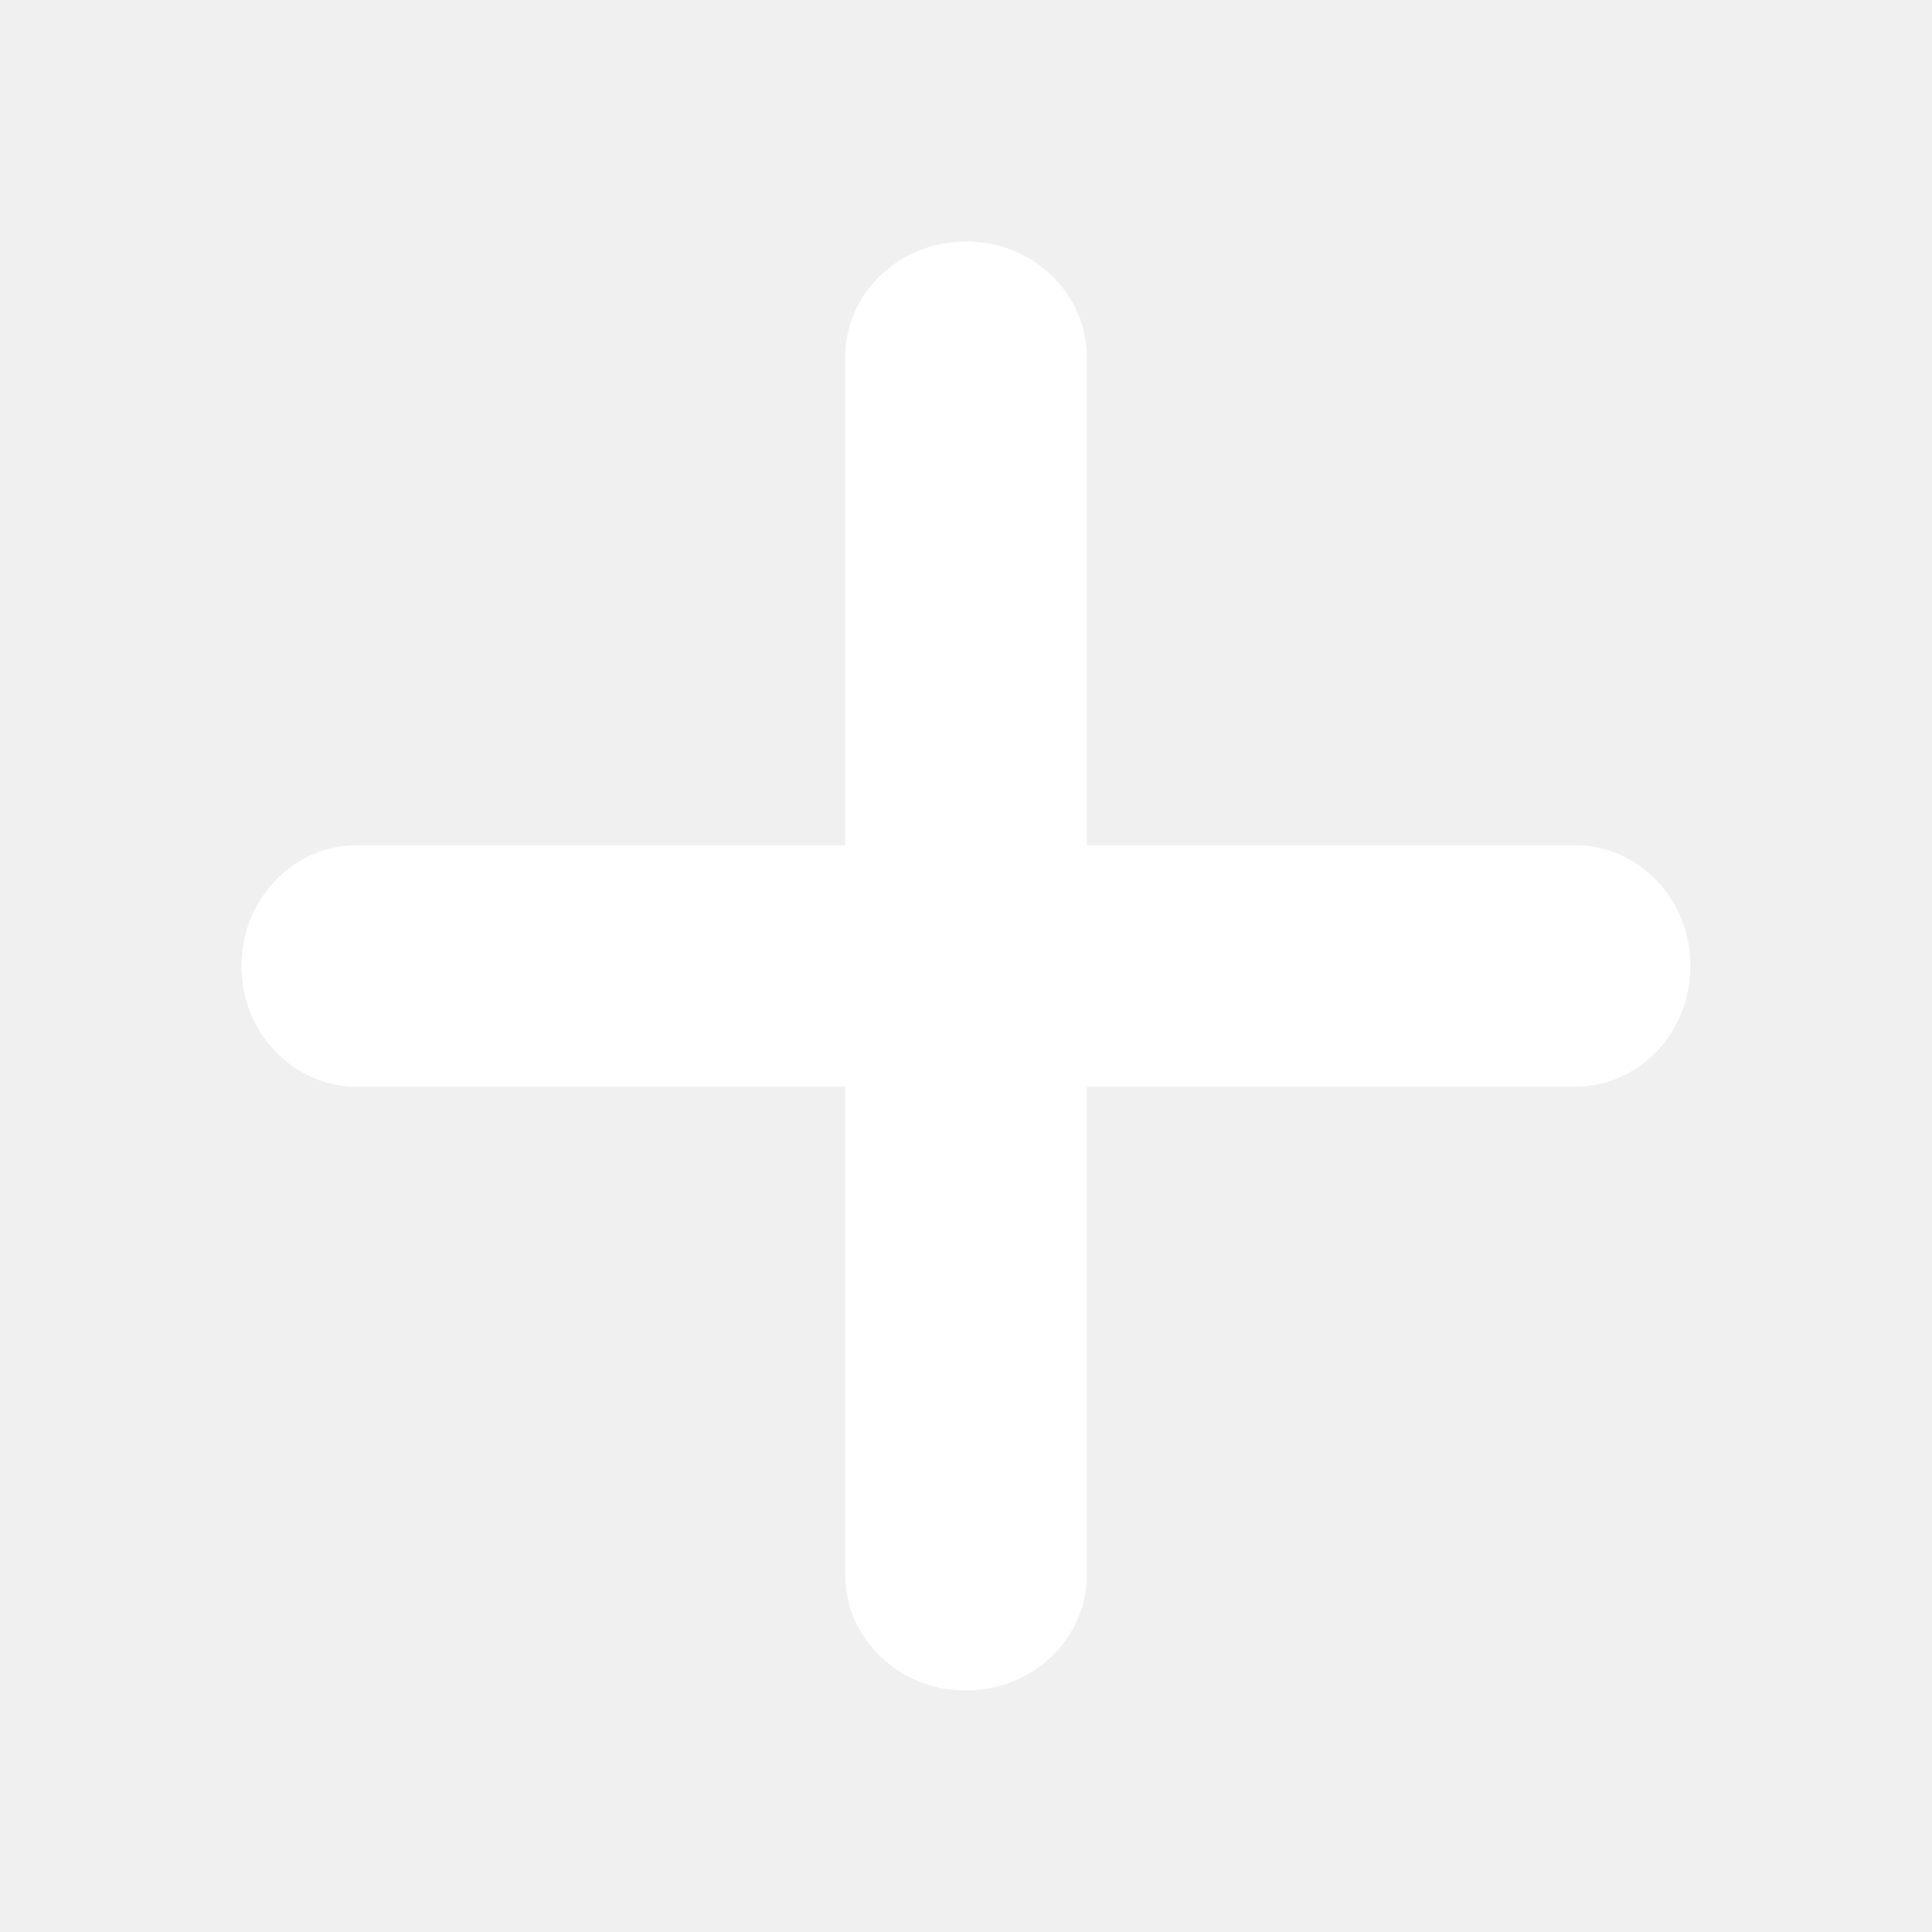
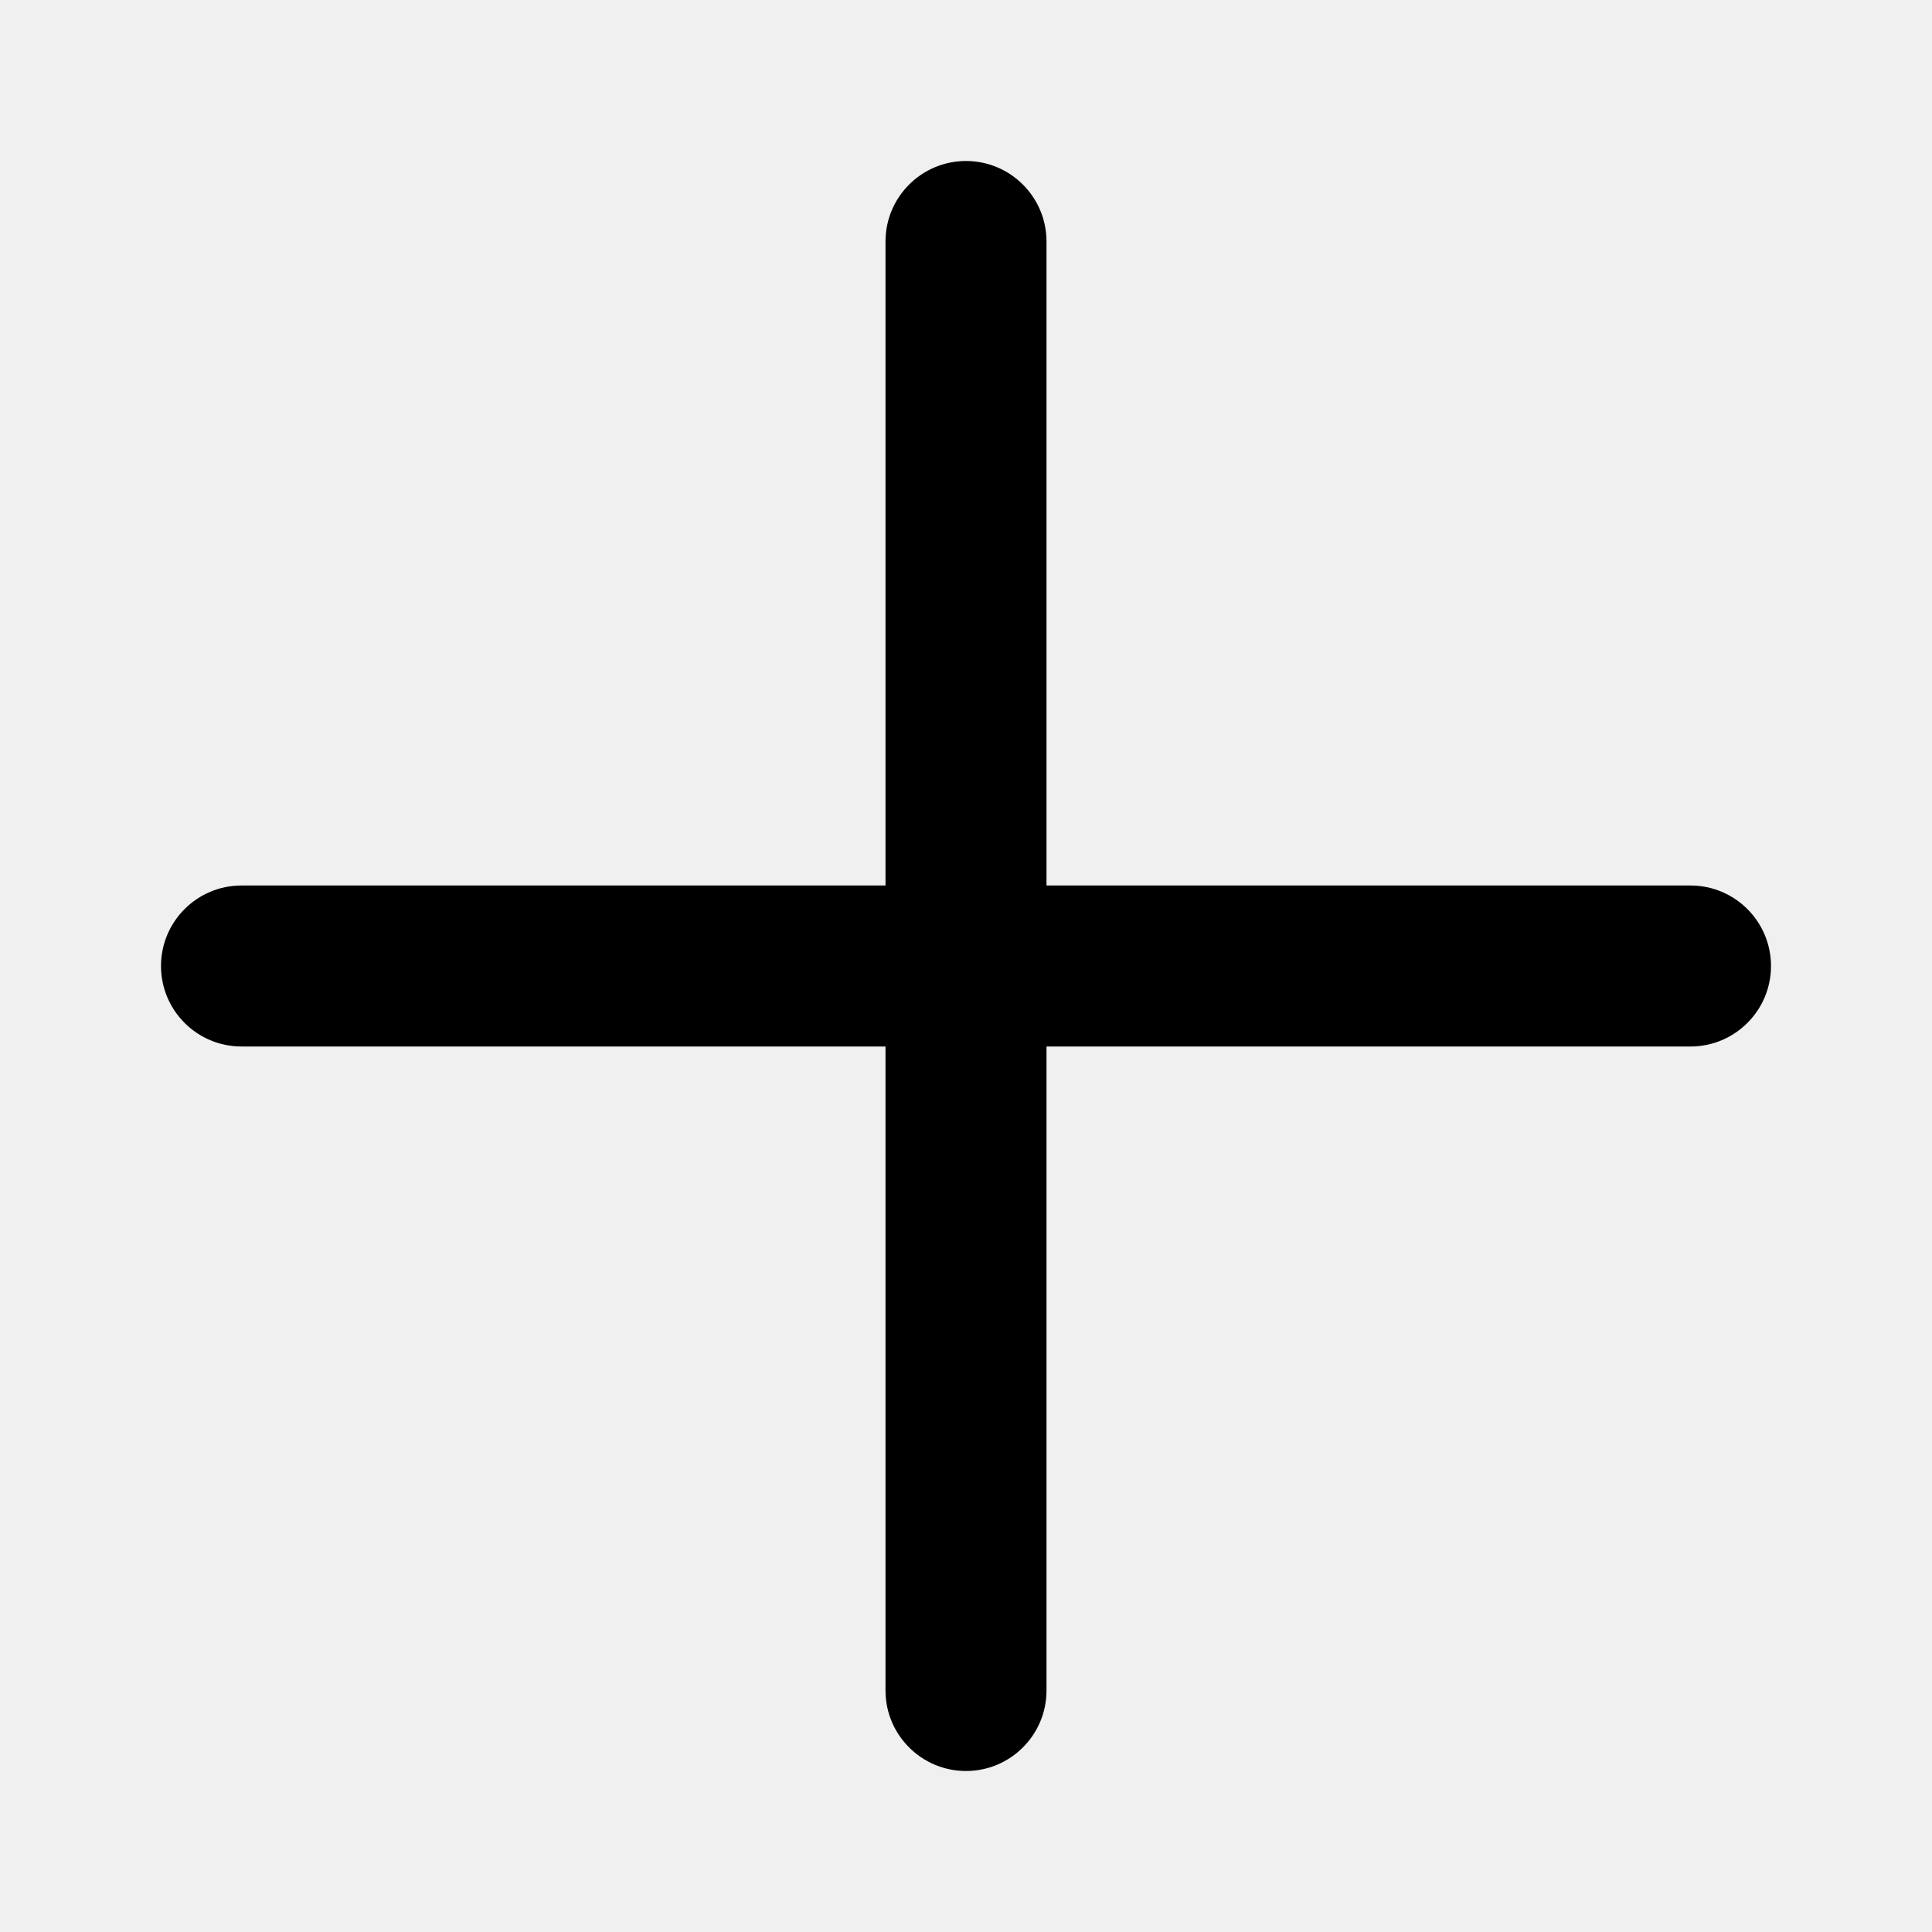
- <svg xmlns="http://www.w3.org/2000/svg" fill="#fff" height="512px" id="Layer_1" style="enable-background:new 0 0 512 512;" version="1.1" viewBox="0 0 512 512" width="512px" xml:space="preserve">
-   <path d="M417.4,224H288V94.6c0-16.9-14.3-30.6-32-30.6c-17.7,0-32,13.7-32,30.6V224H94.6C77.7,224,64,238.3,64,256  c0,17.7,13.7,32,30.6,32H224v129.4c0,16.9,14.3,30.6,32,30.6c17.7,0,32-13.7,32-30.6V288h129.4c16.9,0,30.6-14.3,30.6-32  C448,238.3,434.3,224,417.4,224z" />
+ <svg xmlns="http://www.w3.org/2000/svg" width="800px" height="800px" viewBox="0 0 24 24">
+   <path d="M13 3C13 2.448 12.552 2 12 2C11.448 2 11 2.448 11 3V11H3C2.448 11 2 11.448 2 12C2 12.552 2.448 13 3 13H11V21C11 21.552 11.448 22 12 22C12.552 22 13 21.552 13 21V13H21C21.552 13 22 12.552 22 12C22 11.448 21.552 11 21 11H13V3Z" />
</svg>
